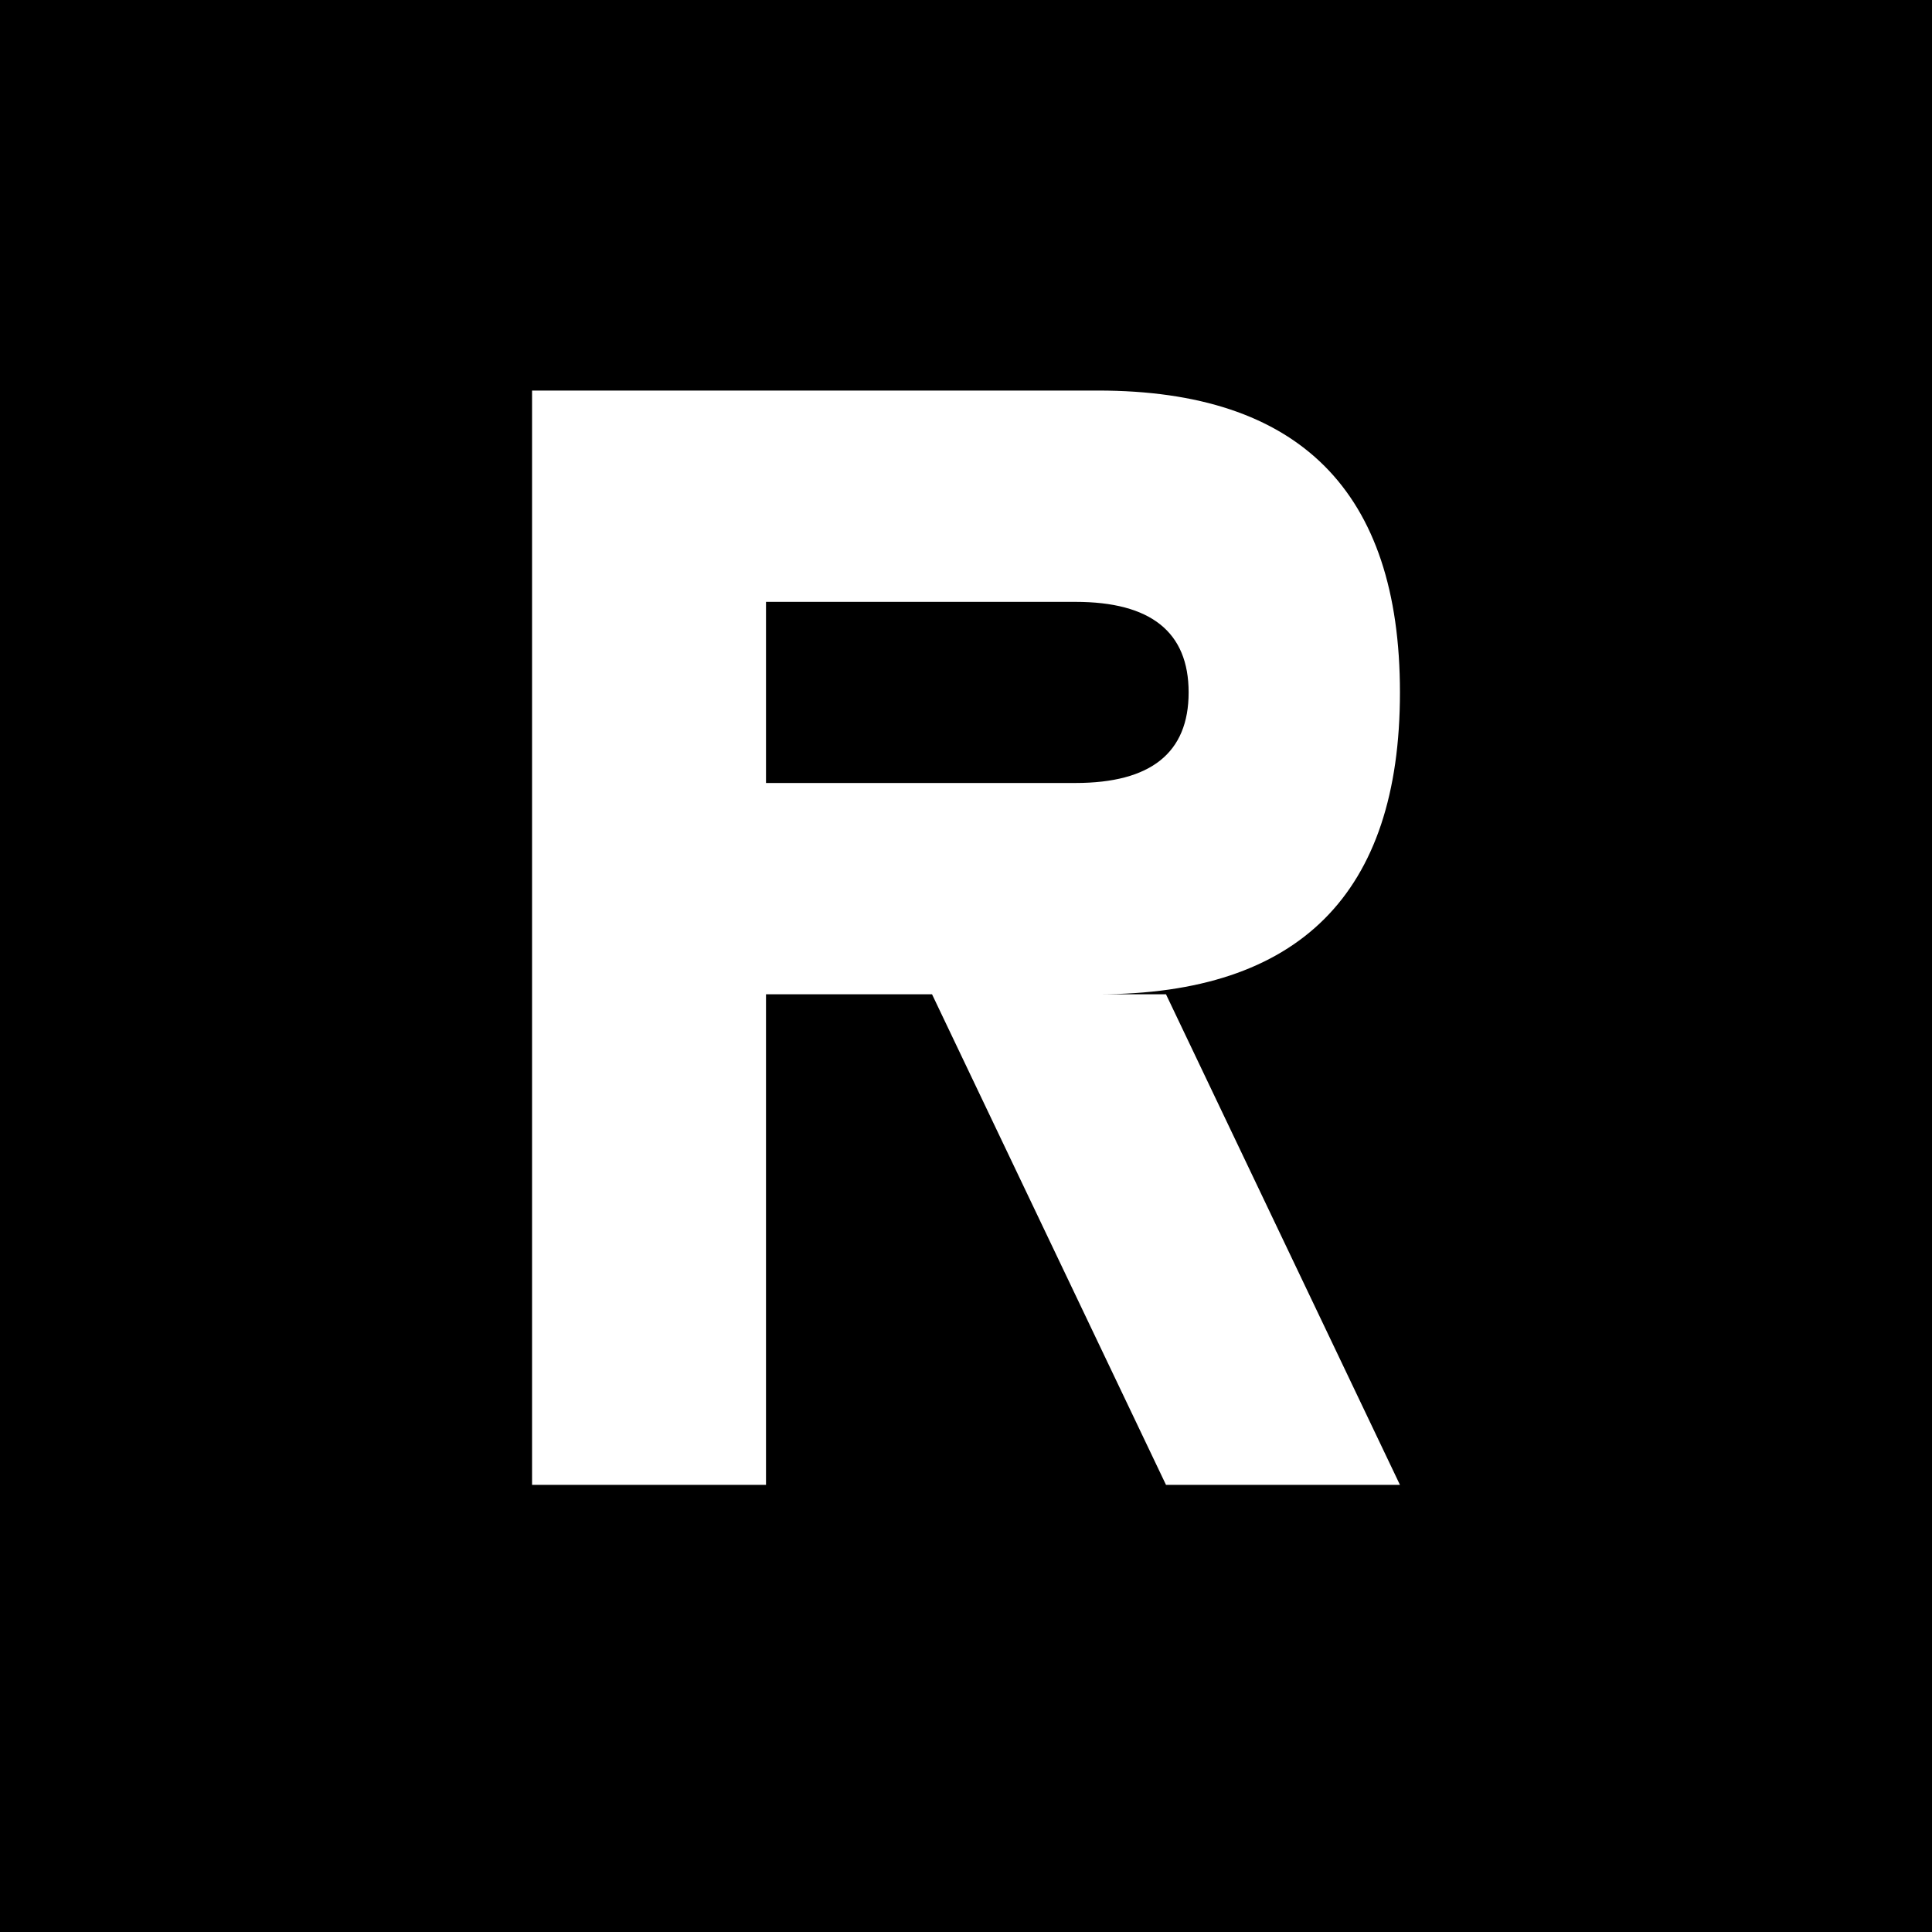
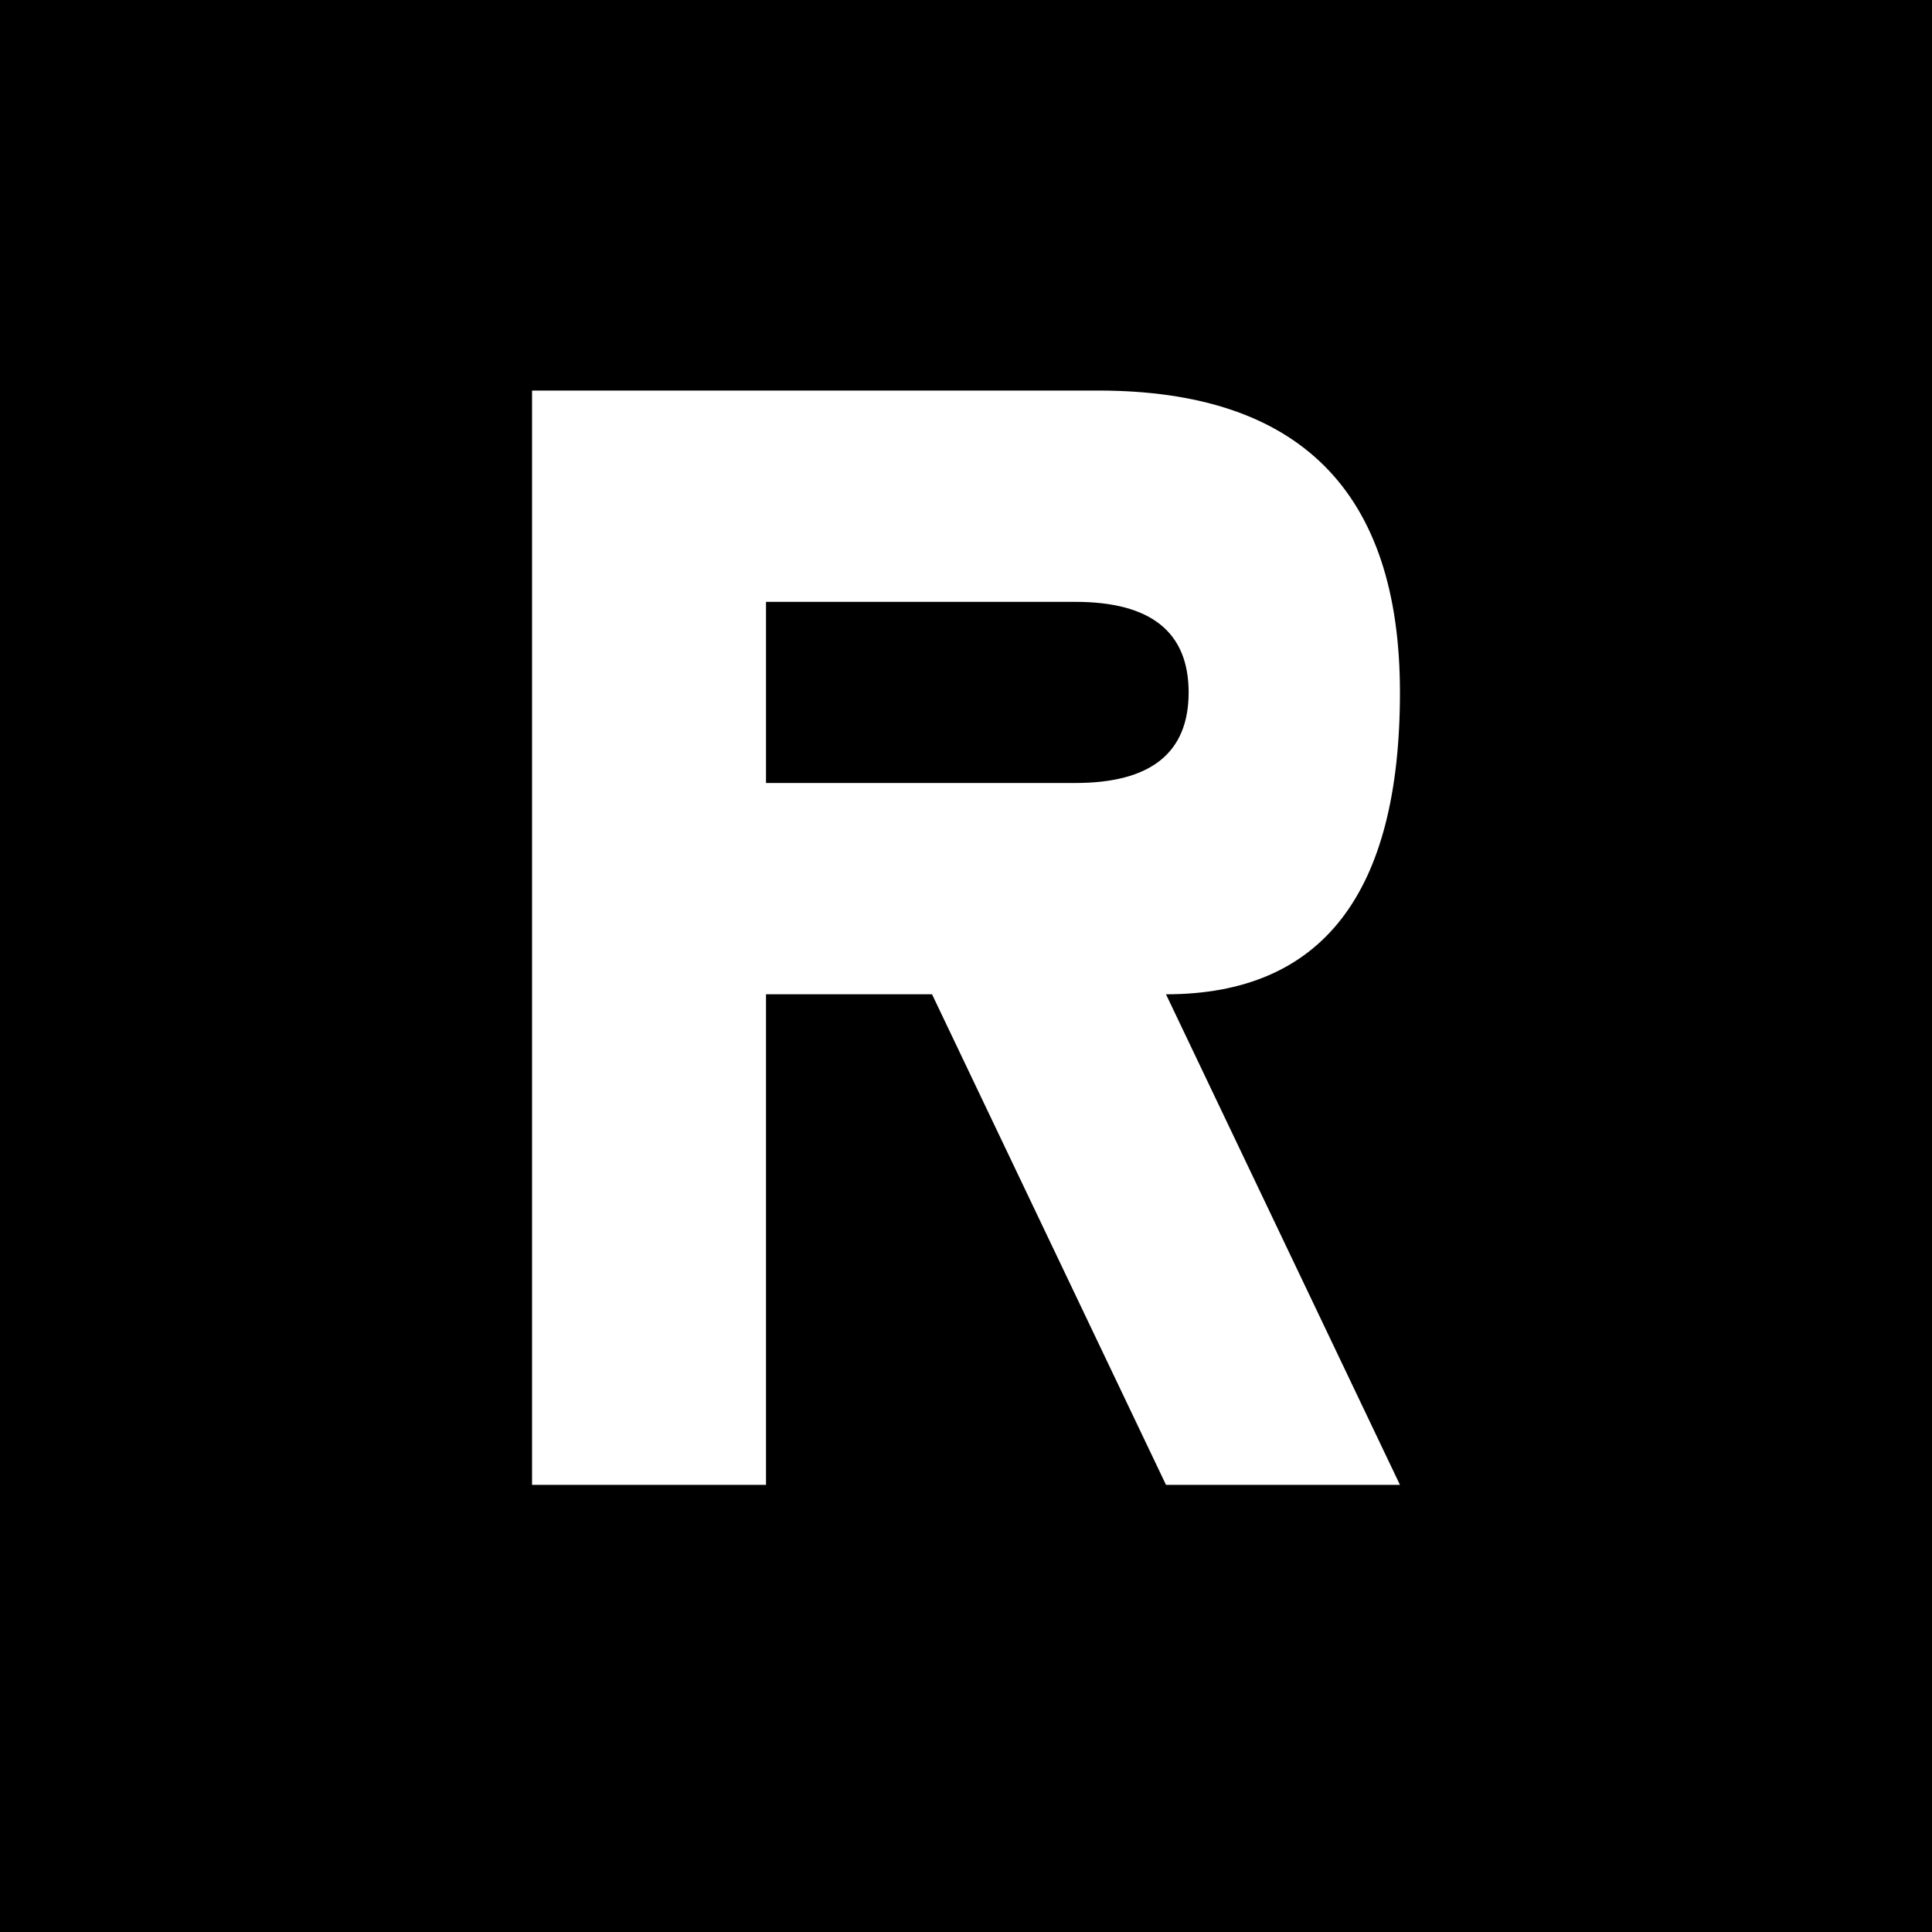
<svg xmlns="http://www.w3.org/2000/svg" viewBox="0 0 1024 1024" width="1024" height="1024">
  <rect width="1024" height="1024" fill="#000000" />
-   <path d="M282,207 h124 v580 h-124 Z M406,207 H582 Q742,207 742,367 Q742,527 582,527 H406 V415 H570 Q630,415 630,367 Q630,319 570,319 H406 Z M494,527 h124 L742,787 h-124 Z" fill="#FFFFFF" />
+   <path d="M282,207 h124 v580 h-124 Z M406,207 H582 Q742,207 742,367 Q742,527 618,527 H406 V415 H570 Q630,415 630,367 Q630,319 570,319 H406 Z M494,527 h124 L742,787 h-124 Z" fill="#FFFFFF" />
</svg>
